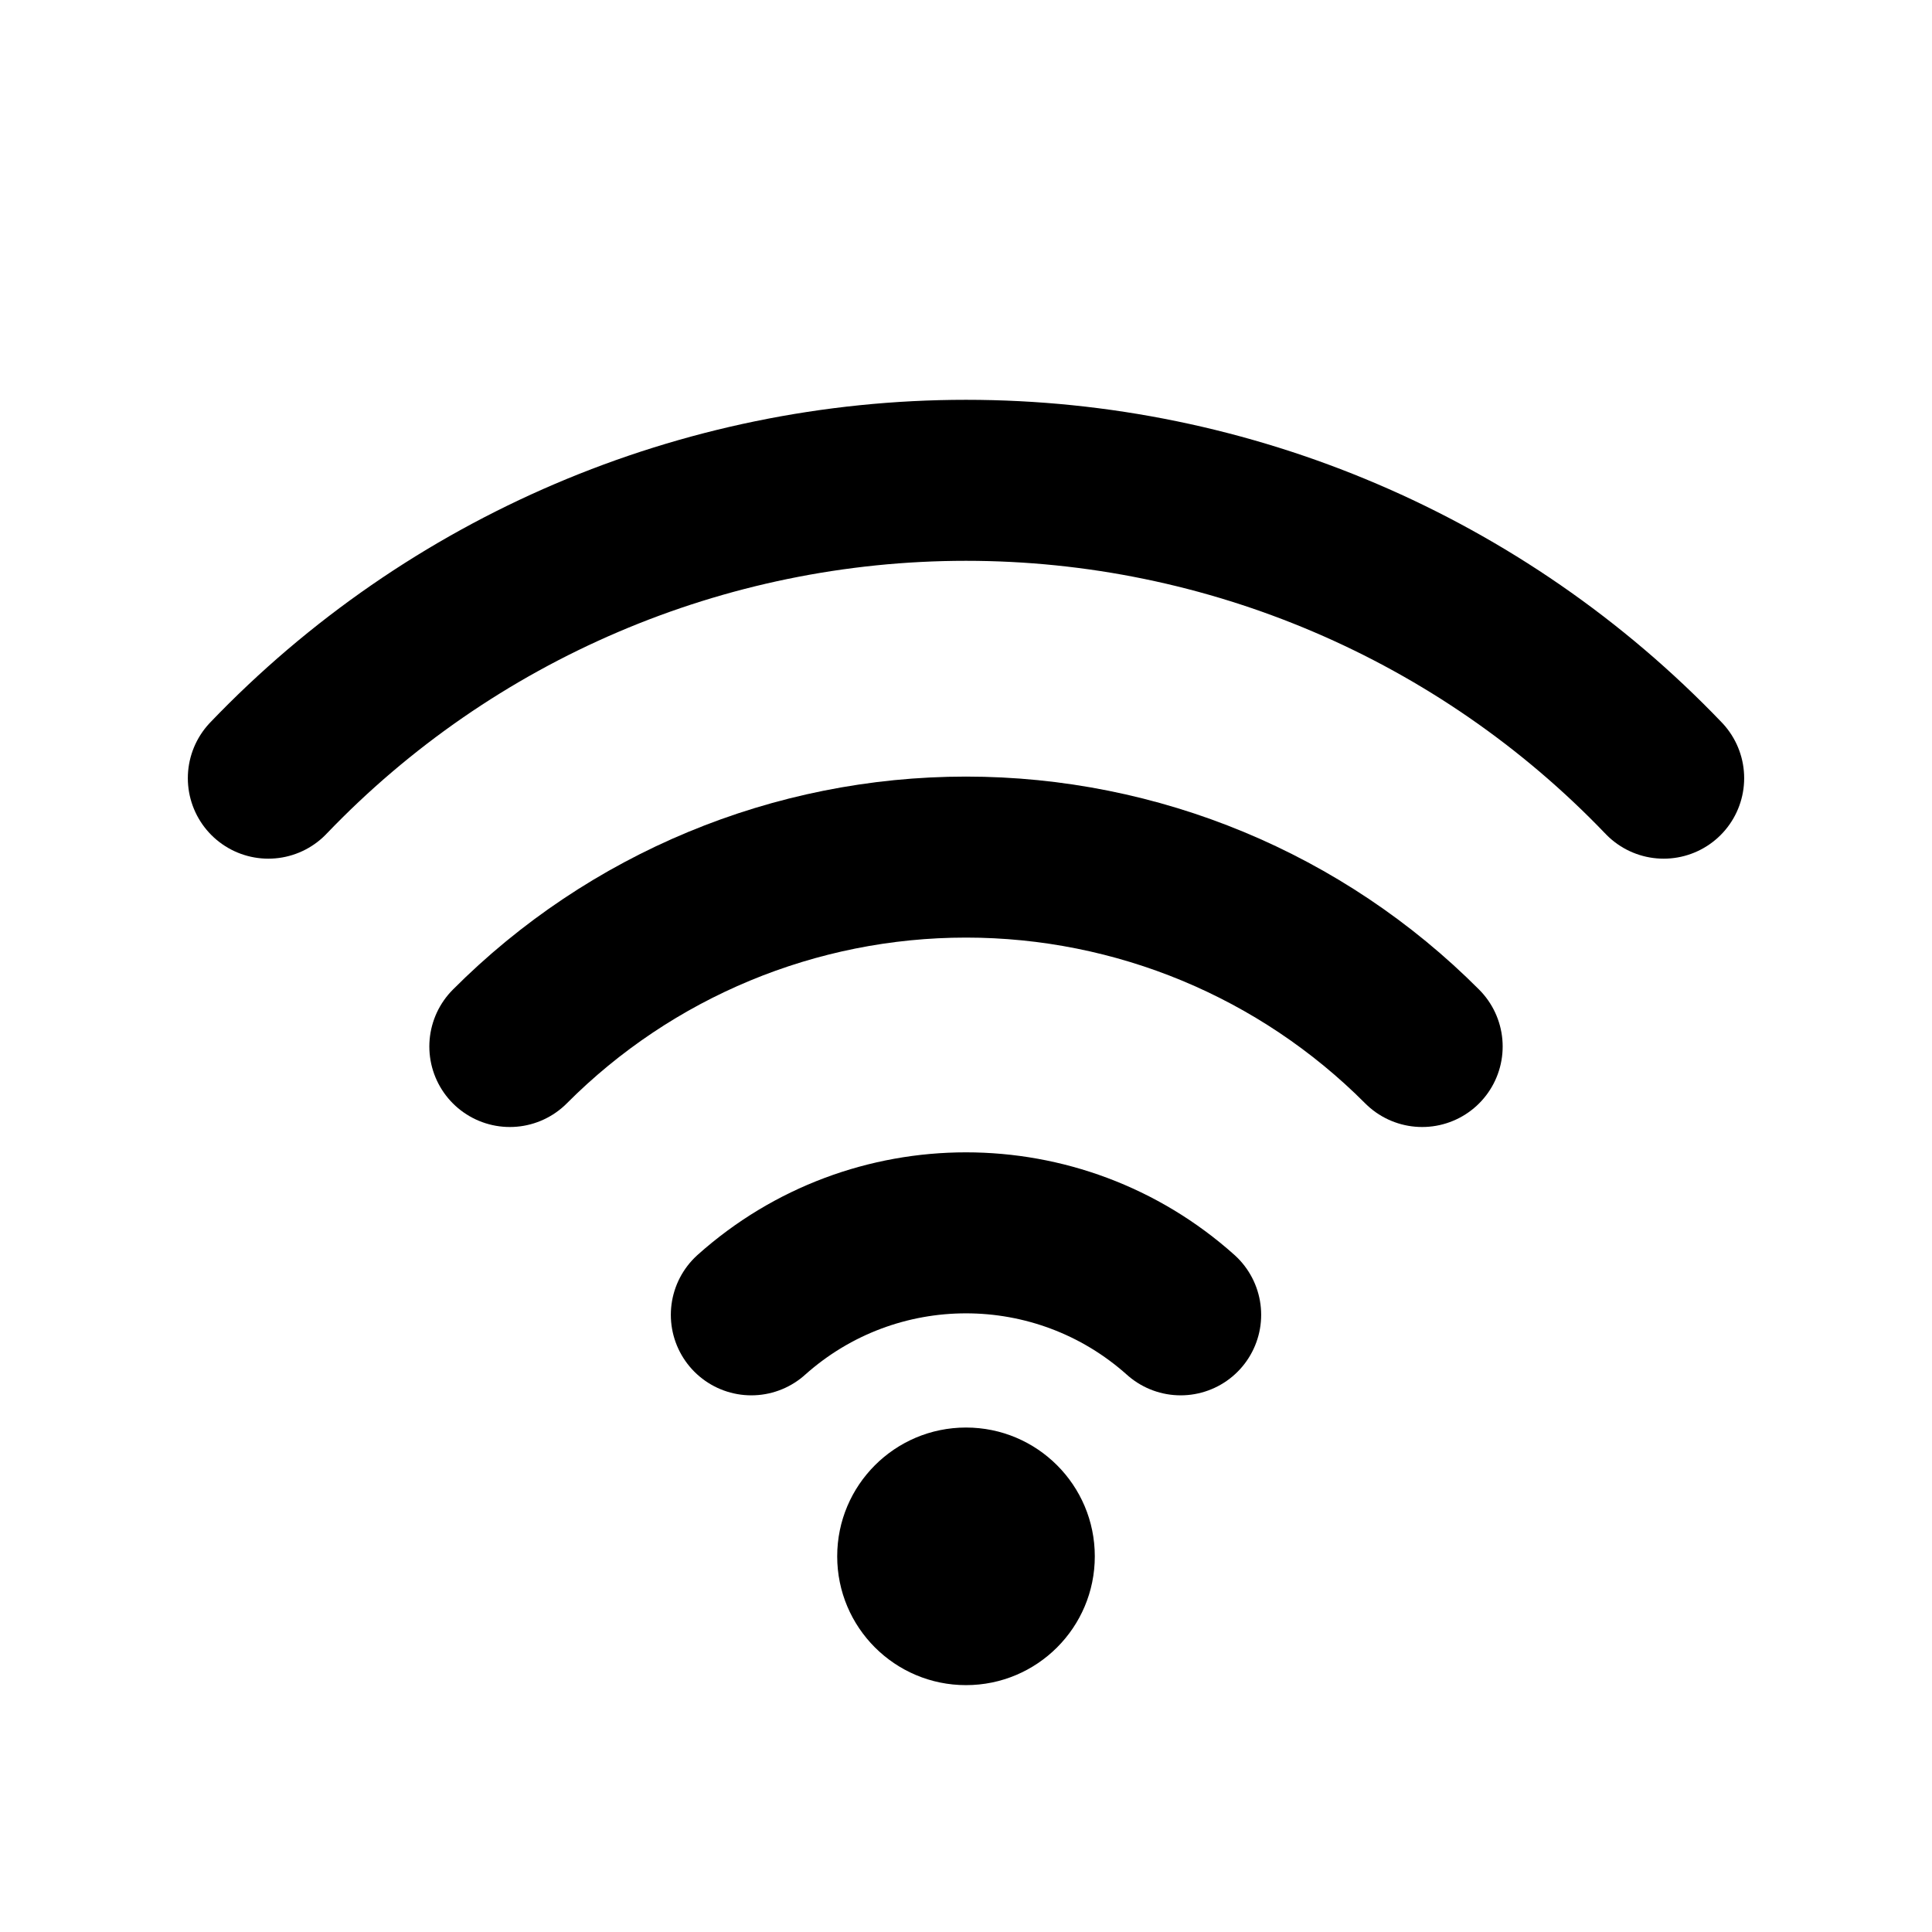
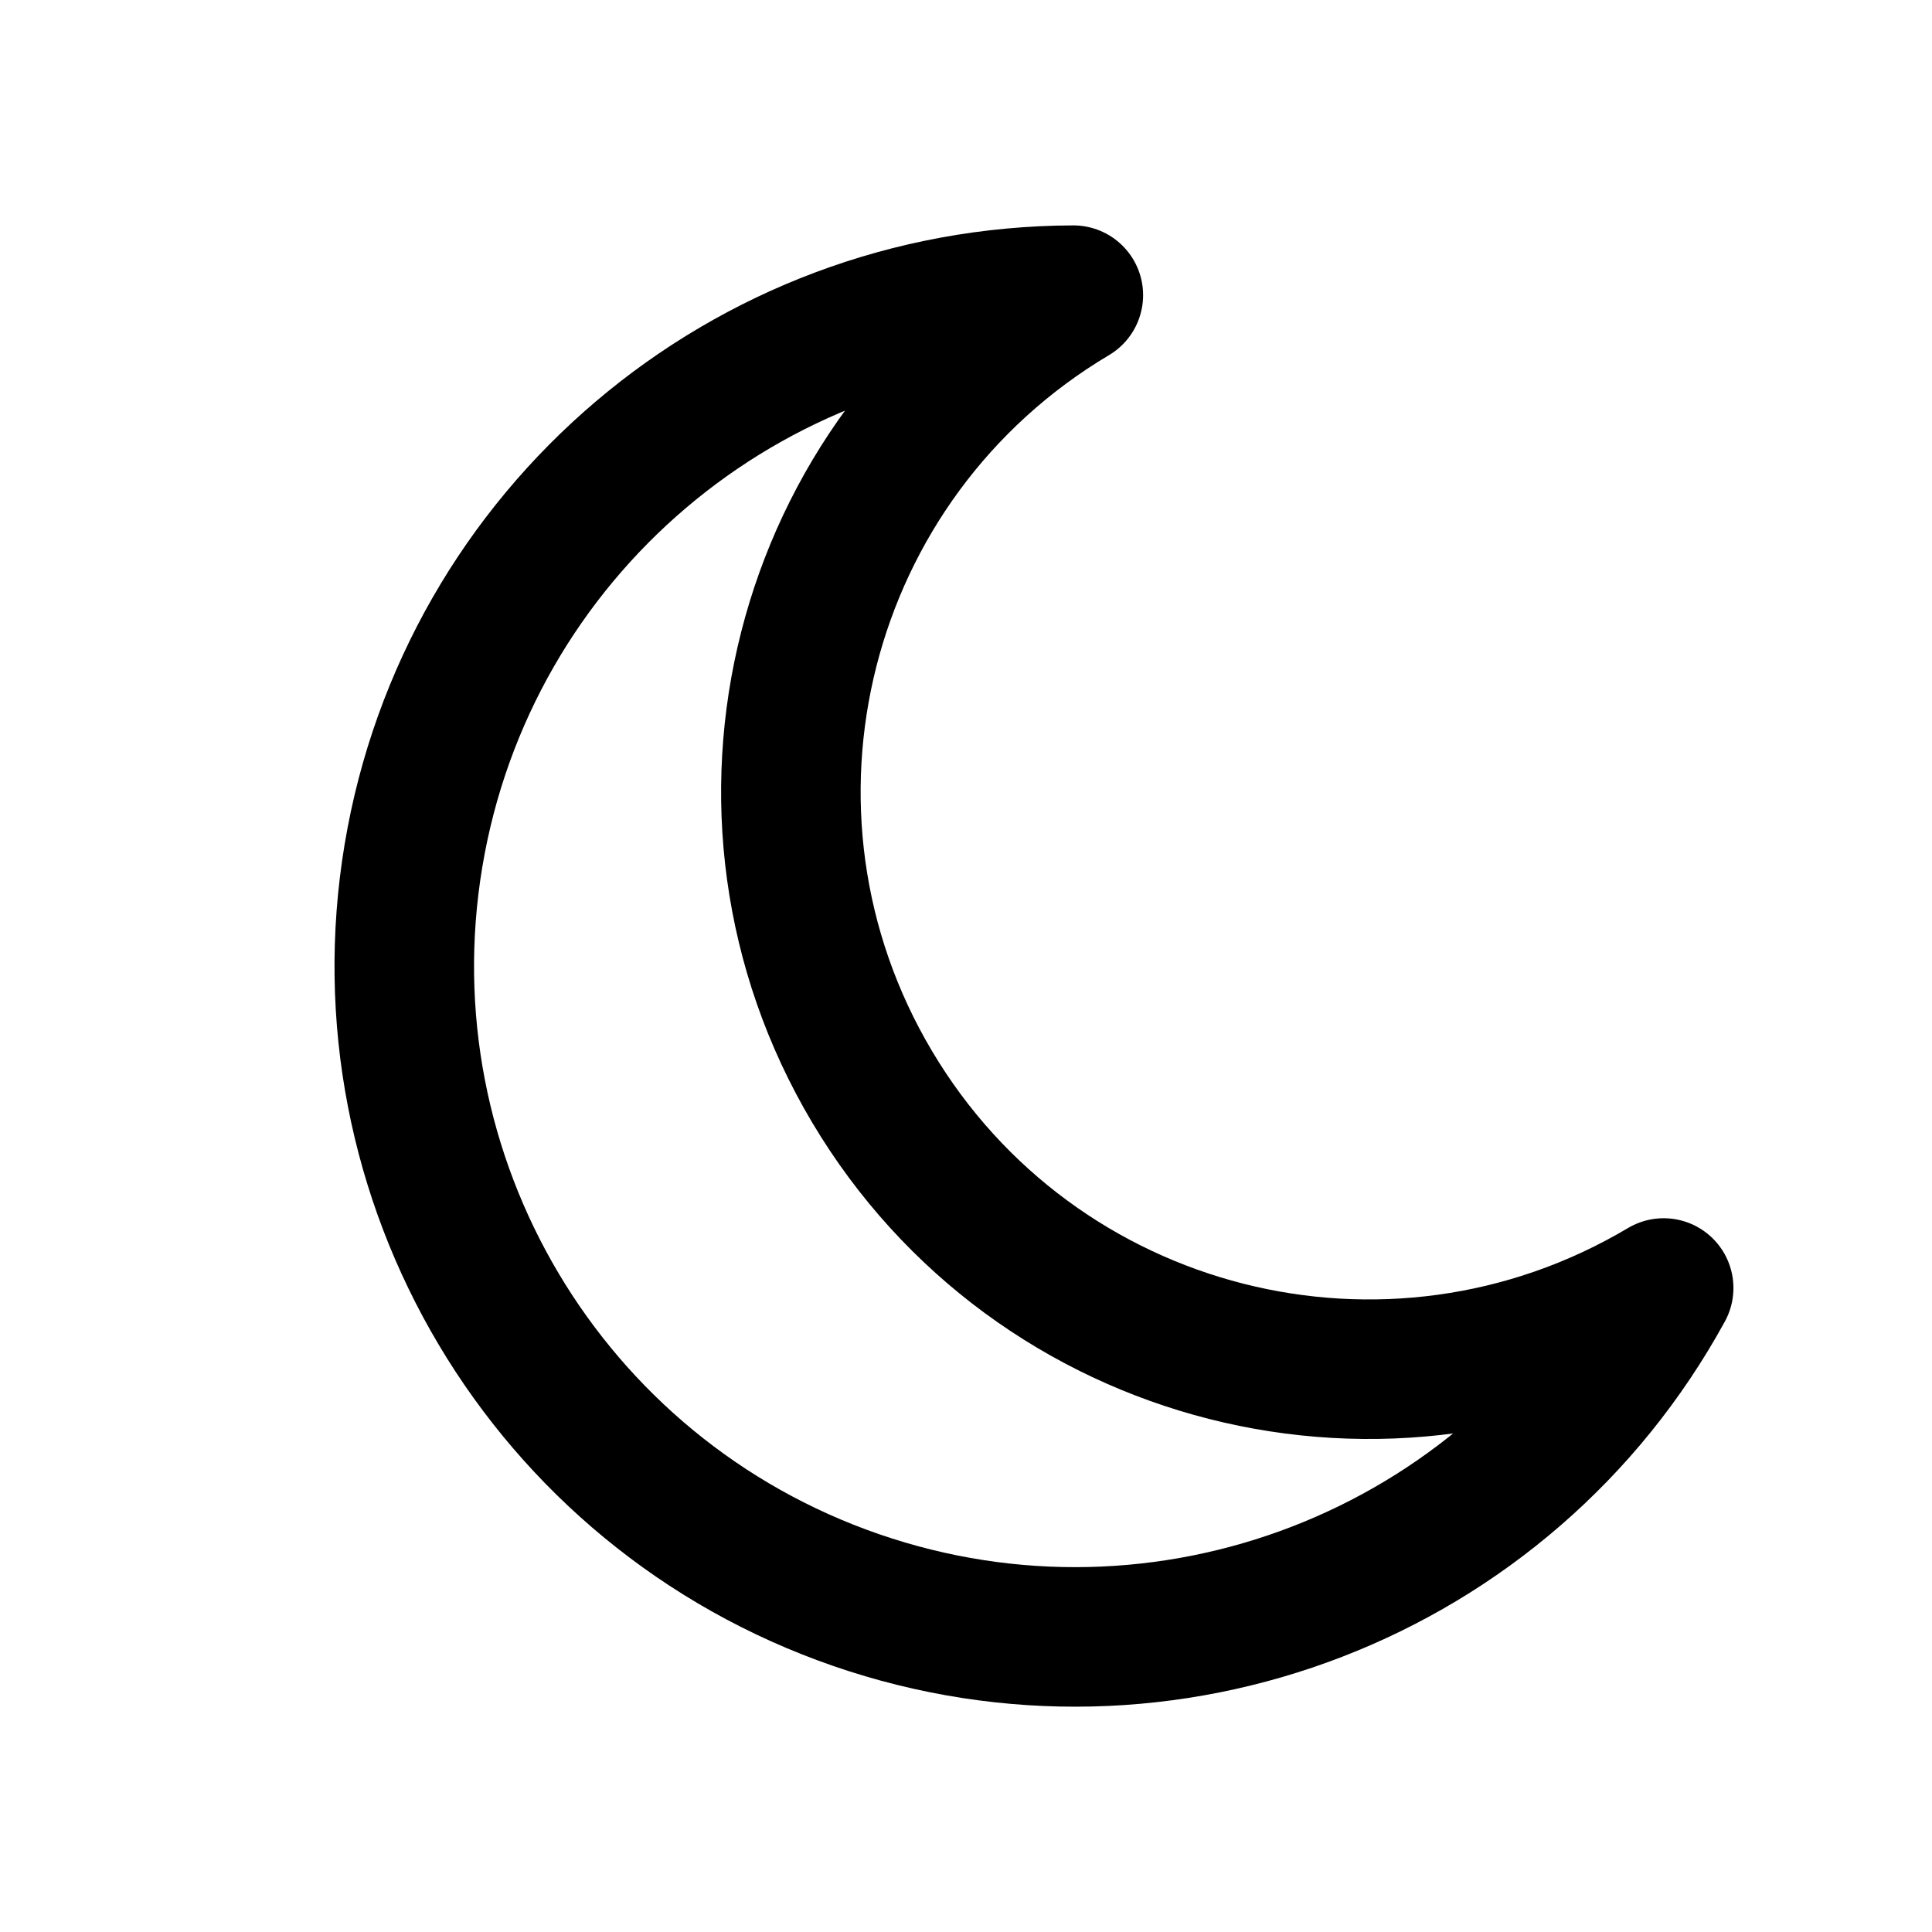
<svg xmlns="http://www.w3.org/2000/svg" viewBox="0 0 36 36" width="36" height="36">
-   <g fill="none" stroke="#000" stroke-linecap="round" stroke-width="3">
-     <path d="M 5 14.5 A 18 18 0 0 1 31 14.5" />
-     <path d="M 9.5 19.5 A 12 12 0 0 1 26.5 19.5" />
-     <path d="M 14 24.5 A 6 6 0 0 1 22 24.5" />
-   </g>
-   <circle cx="18" cy="29" r="2.4" fill="#000" />
+   <path d="M 20 5.5 A 12.5 12.5 0 1 0 31 24 A 10 10 0 1 1 20 5.5 Z" fill="none" stroke="#000" stroke-width="2.6" stroke-linejoin="round" />
</svg>
